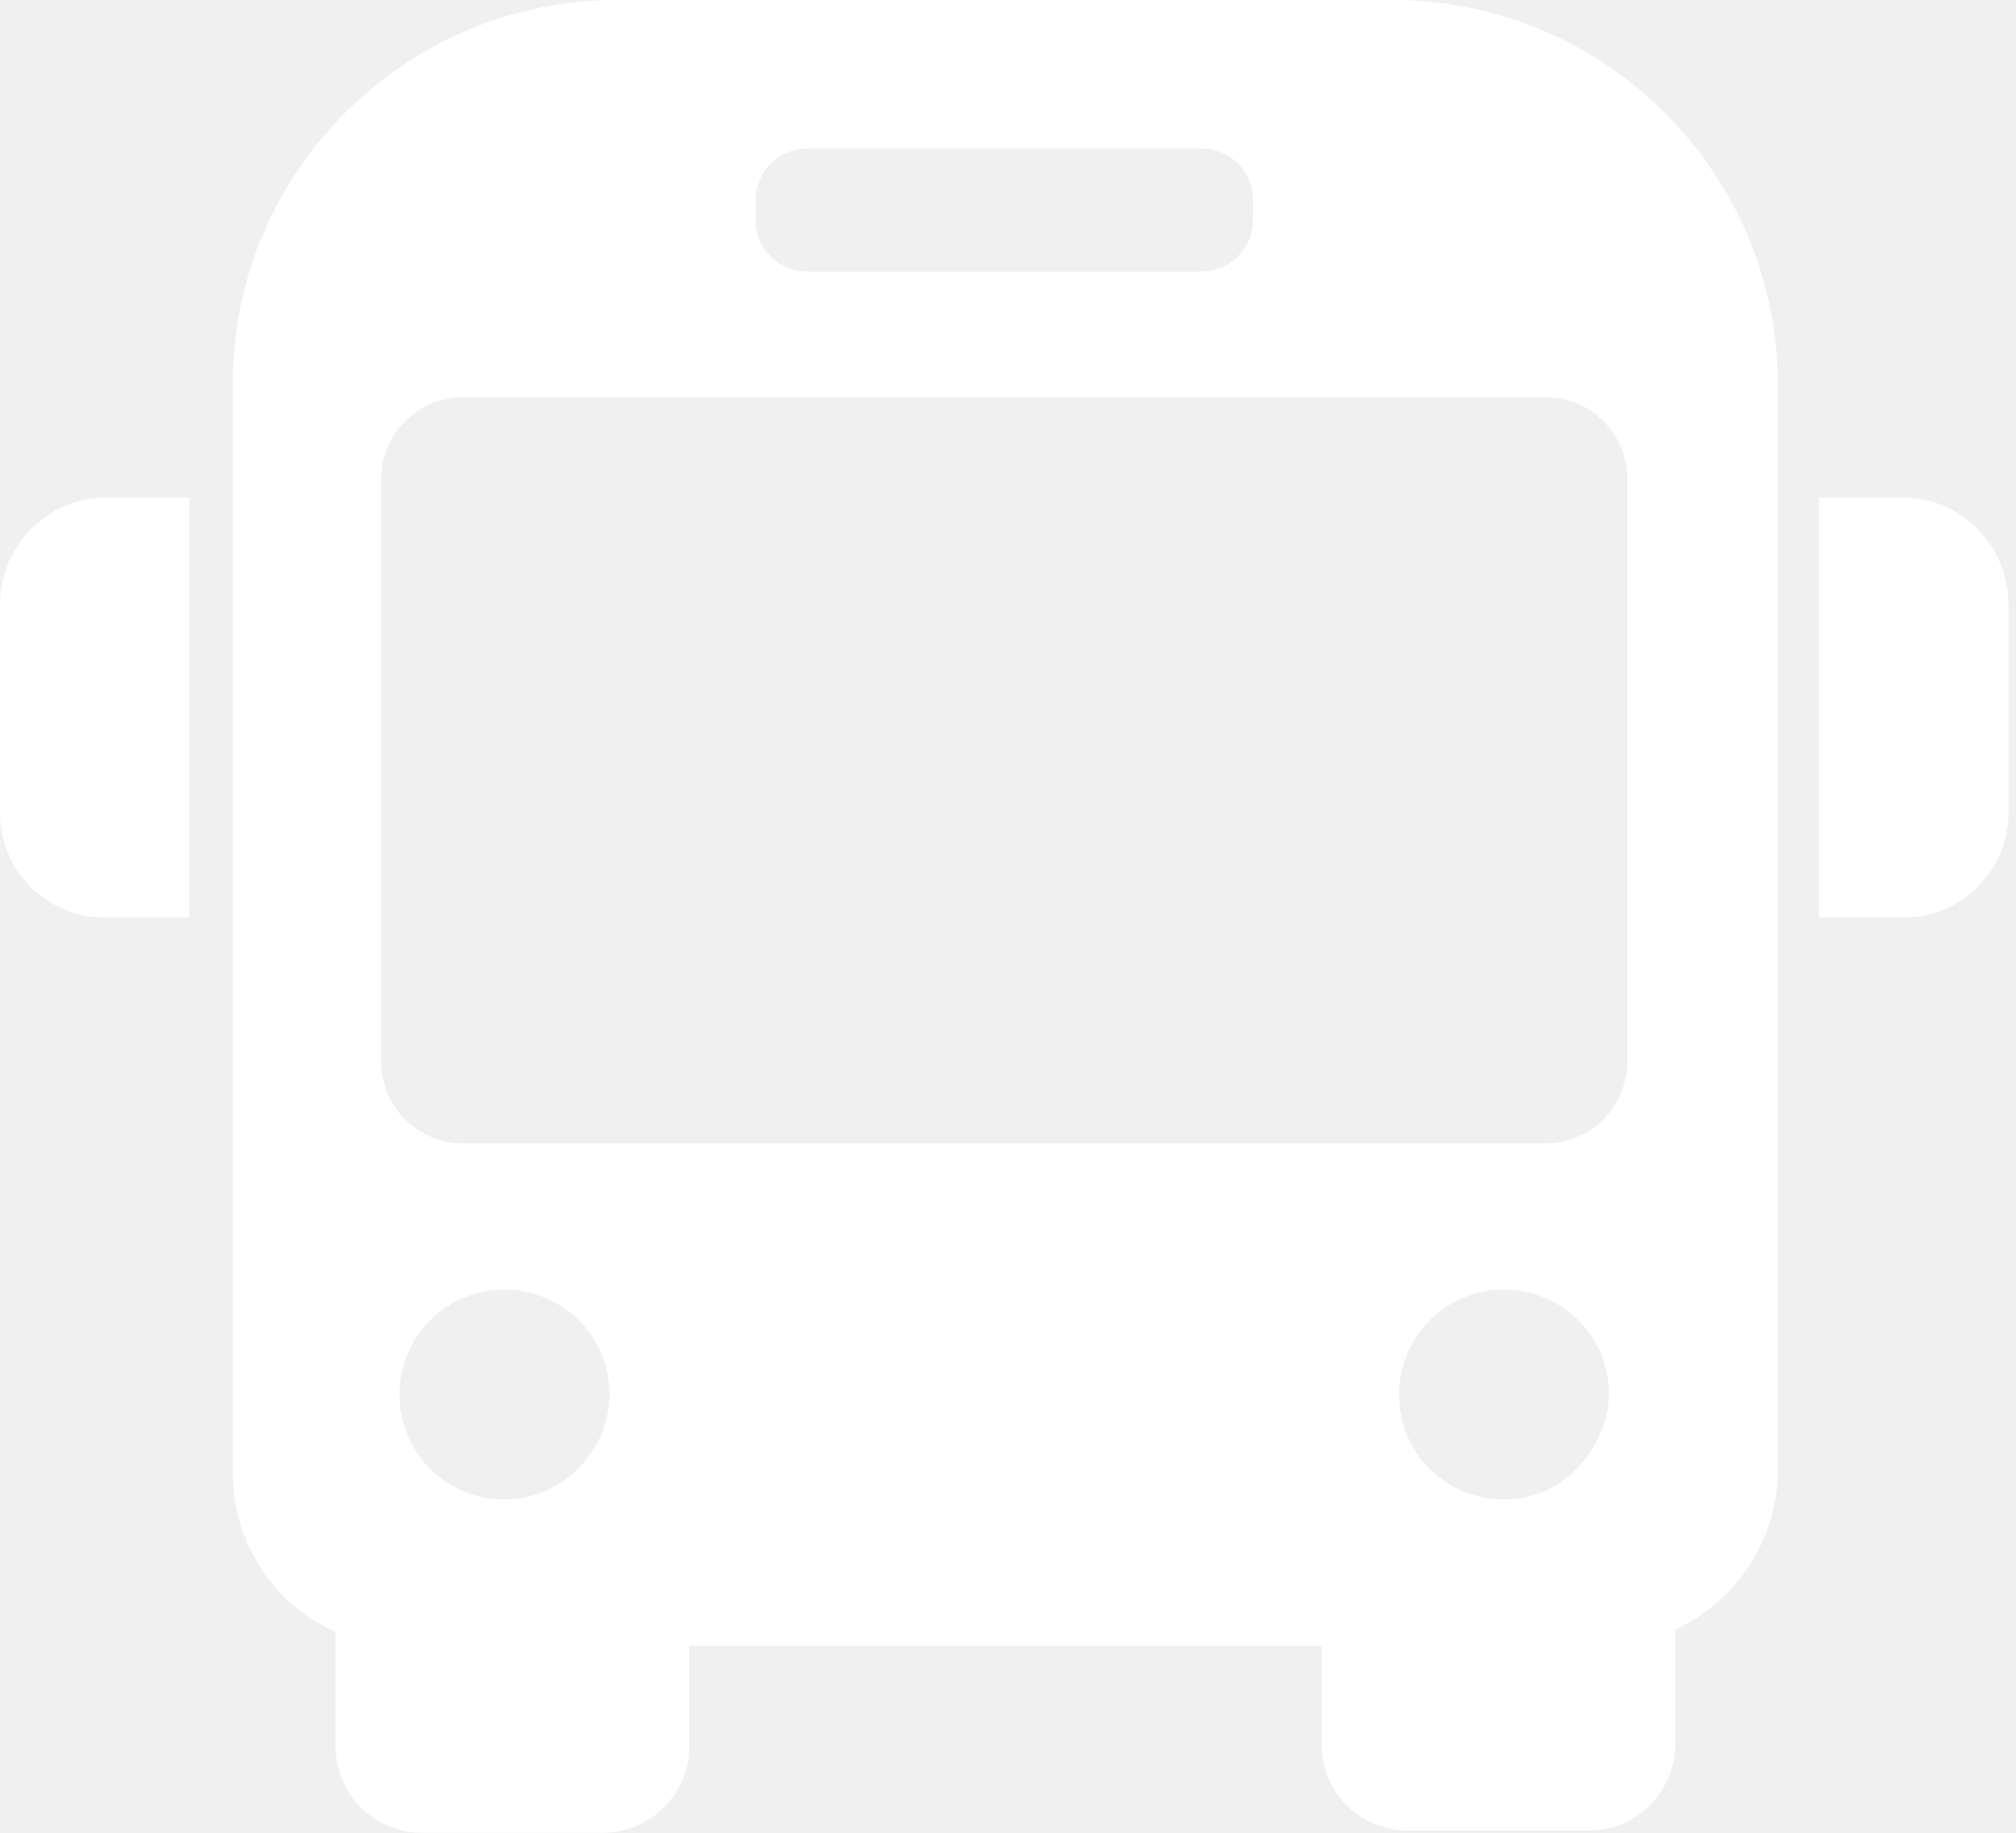
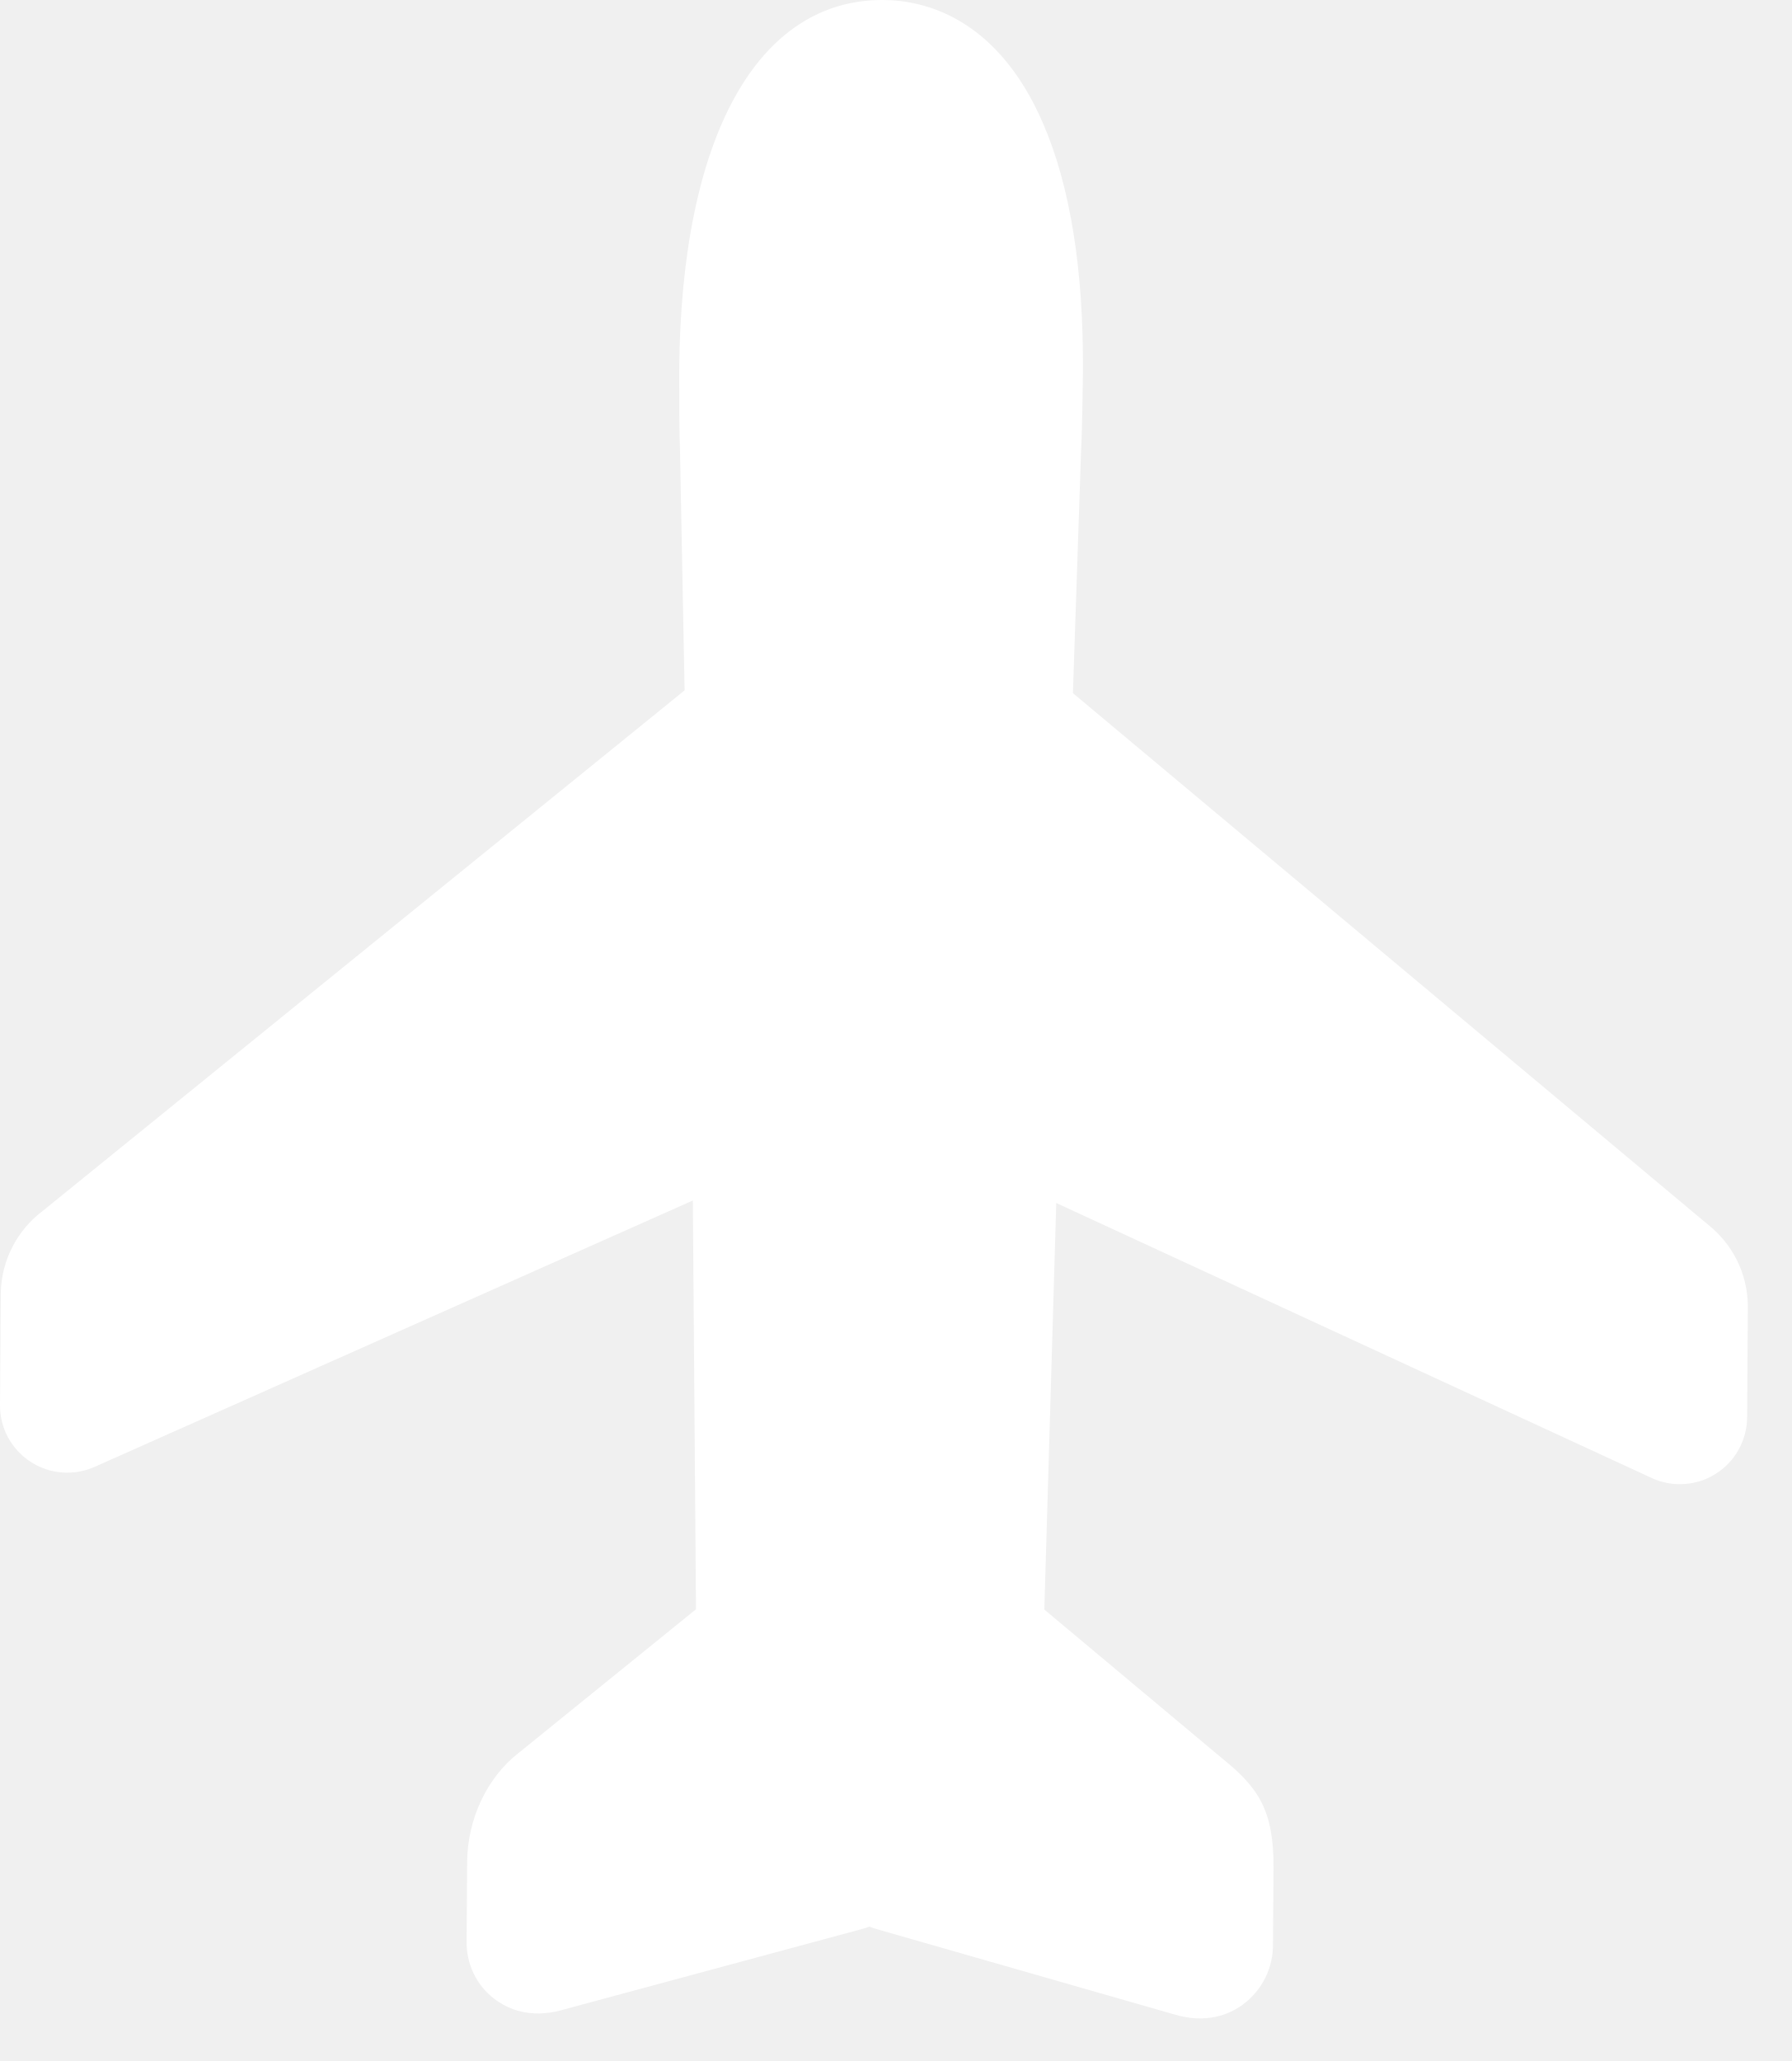
- <svg xmlns="http://www.w3.org/2000/svg" width="22" height="20" viewBox="0 0 22 20" fill="none">
-   <path d="M0 6.6V8.867C0 9.515 0.523 10.013 1.146 10.013H2.067V5.43H1.146C0.523 5.43 0 5.953 0 6.6Z" fill="white" />
-   <path d="M20.771 5.43H19.85V10.012H20.771C21.419 10.012 21.918 9.489 21.918 8.866V6.599C21.918 5.953 21.394 5.43 20.771 5.43Z" fill="white" />
-   <path d="M15.193 0H6.725C4.434 0 2.54 1.868 2.54 4.185V16.065C2.54 16.837 2.989 17.509 3.661 17.808V19.053C3.661 19.577 4.084 20 4.608 20H6.575C7.098 20 7.522 19.577 7.522 19.053V17.958H14.42V19.029C14.42 19.552 14.844 19.976 15.367 19.976H17.334C17.858 19.976 18.281 19.552 18.281 19.029V17.784C18.929 17.485 19.402 16.813 19.402 16.04V4.16C19.377 1.868 17.509 0 15.193 0ZM8.245 2.192C8.245 1.868 8.494 1.619 8.818 1.619H13.101C13.425 1.619 13.674 1.868 13.674 2.192V2.391C13.674 2.715 13.425 2.964 13.101 2.964H8.817C8.493 2.964 8.244 2.715 8.244 2.391L8.245 2.192ZM5.505 16.364C4.882 16.364 4.359 15.866 4.359 15.218C4.359 14.595 4.857 14.072 5.505 14.072C6.128 14.072 6.651 14.57 6.651 15.218C6.65 15.841 6.128 16.364 5.505 16.364ZM16.413 16.364C15.79 16.364 15.267 15.866 15.267 15.218C15.267 14.595 15.765 14.072 16.413 14.072C17.036 14.072 17.559 14.57 17.559 15.218C17.534 15.841 17.036 16.364 16.413 16.364ZM17.759 11.581C17.759 12.079 17.36 12.478 16.862 12.478H5.056C4.558 12.478 4.159 12.079 4.159 11.581V5.23C4.159 4.732 4.558 4.333 5.056 4.333H16.862C17.36 4.333 17.759 4.732 17.759 5.23V11.581Z" fill="white" />
+ <svg xmlns="http://www.w3.org/2000/svg" width="20" height="23" viewBox="0 0 20 23" fill="none">
+   <path d="M19.508 14.571L19.5 15.819C19.499 15.944 19.466 16.067 19.405 16.177C19.345 16.287 19.257 16.379 19.151 16.446C19.046 16.514 18.925 16.553 18.799 16.561C18.674 16.57 18.549 16.547 18.435 16.494L11.789 13.425L11.656 17.962L13.649 19.63C14.043 19.949 14.218 20.202 14.214 20.844L14.208 21.684C14.211 21.817 14.182 21.949 14.124 22.068C14.065 22.188 13.979 22.291 13.872 22.37C13.721 22.481 13.465 22.589 13.102 22.479L9.781 21.527C9.756 21.52 9.731 21.511 9.707 21.501C9.704 21.501 9.702 21.501 9.7 21.501C9.675 21.511 9.65 21.519 9.625 21.526L6.269 22.432C5.912 22.53 5.663 22.418 5.517 22.306C5.419 22.232 5.34 22.135 5.286 22.023C5.233 21.912 5.206 21.79 5.208 21.667L5.214 20.78C5.217 20.3 5.436 19.837 5.785 19.565L7.768 17.959L7.733 13.397L1.055 16.37C0.941 16.421 0.815 16.442 0.69 16.432C0.565 16.422 0.445 16.381 0.34 16.312C0.235 16.244 0.149 16.15 0.089 16.04C0.03 15.929 -0.001 15.806 5.6431e-05 15.68L0.009 14.419C0.014 14.243 0.058 14.07 0.139 13.914C0.219 13.758 0.334 13.621 0.475 13.515L7.641 7.704L7.589 4.996C7.58 4.797 7.58 4.248 7.581 4.121C7.601 1.531 8.453 -0.01 9.862 -5.7288e-05C10.305 0.003 11.126 0.186 11.641 1.375C11.945 2.077 12.095 3.012 12.087 4.154C12.086 4.28 12.078 4.828 12.066 5.029L11.975 7.735L19.058 13.662C19.196 13.77 19.309 13.908 19.387 14.065C19.465 14.223 19.506 14.395 19.508 14.571Z" fill="white" />
</svg>
